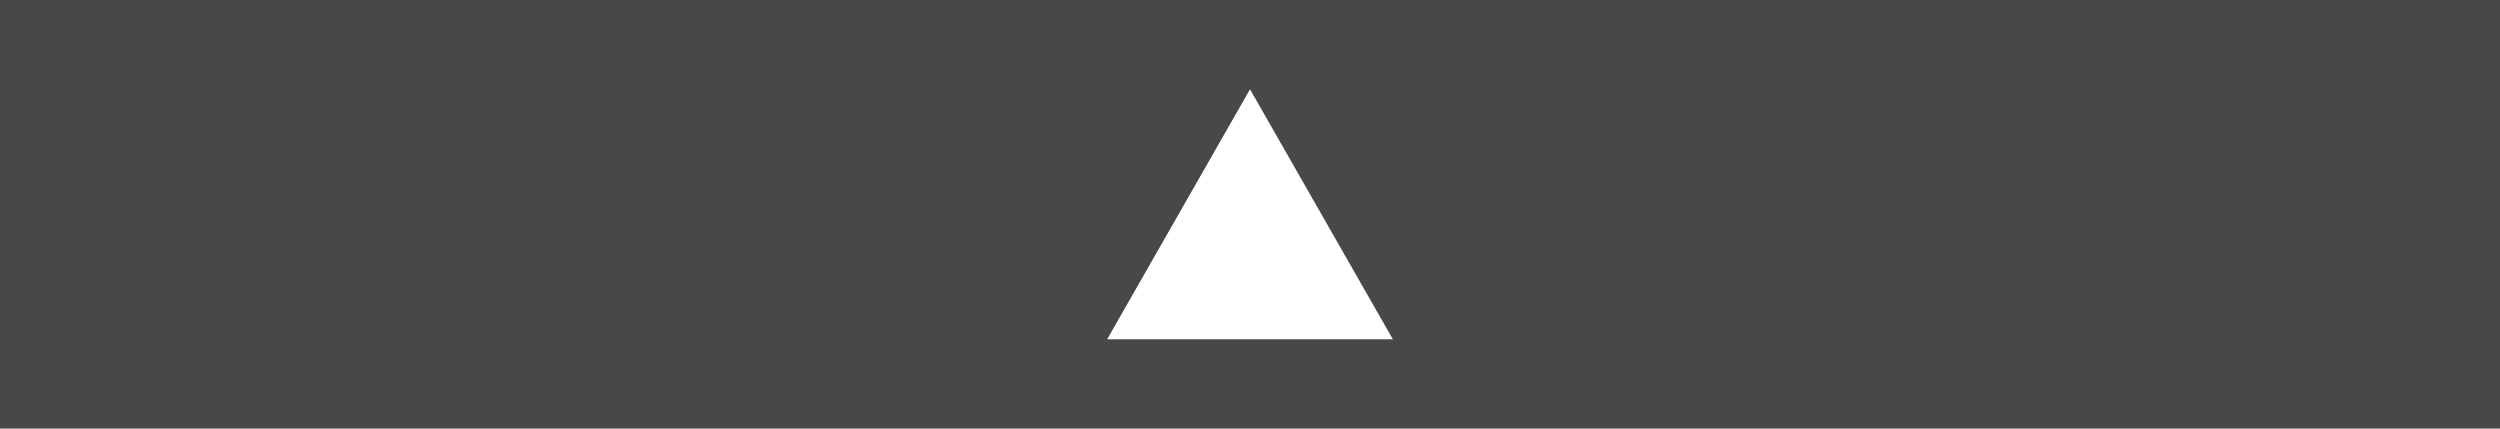
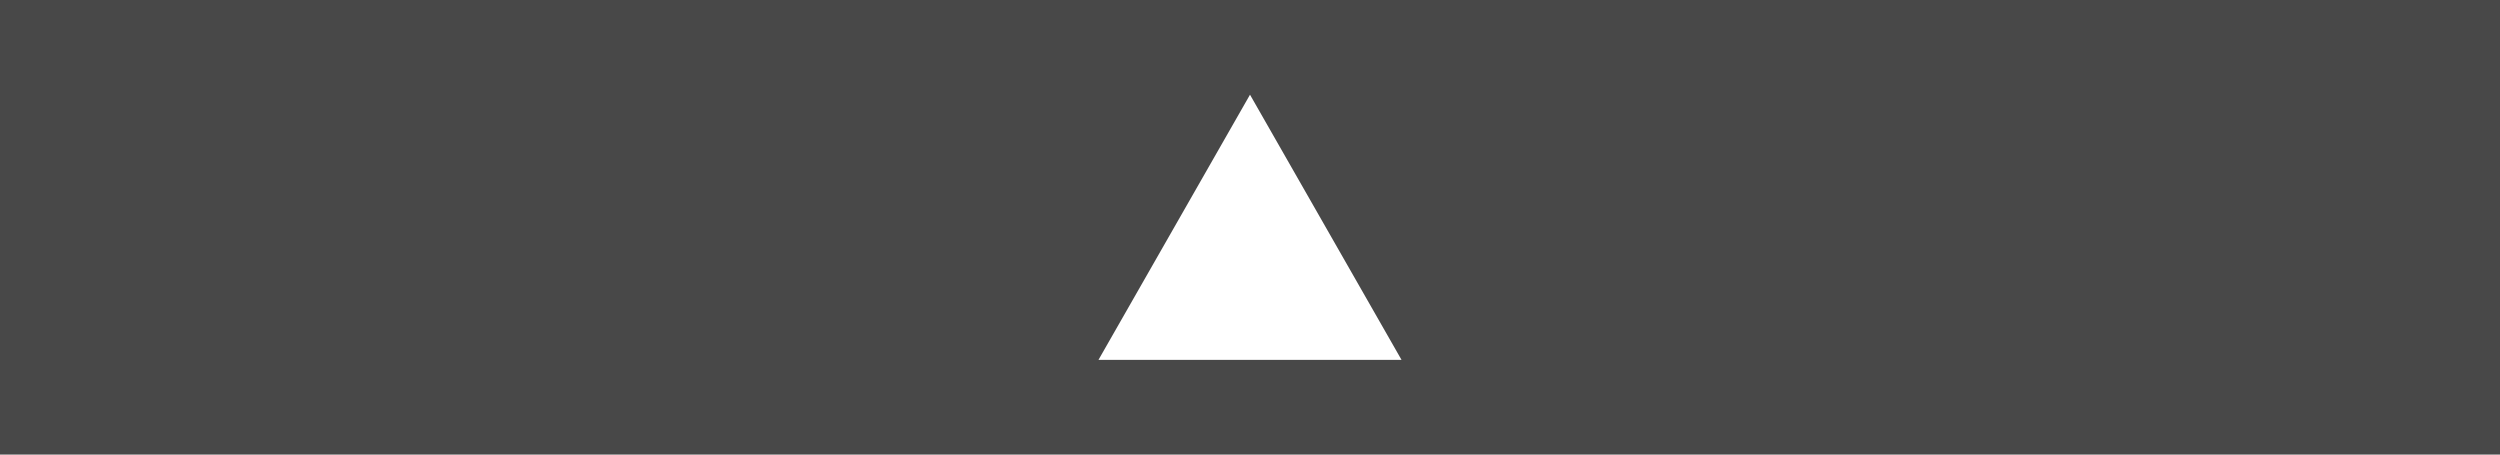
- <svg xmlns="http://www.w3.org/2000/svg" version="1.1" width="140" height="24">
-   <rect x="0" y="0" width="140" height="24" fill="#484848" />
-   <polygon points="70 5, 78 19, 62 19" fill="white" />
+ <svg xmlns="http://www.w3.org/2000/svg" version="1.1" width="132" height="24">
+   <rect x="0" y="0" width="132" height="24" fill="#484848" />
+   <polygon points="66 5, 74 19, 58 19" fill="white" />
</svg>
